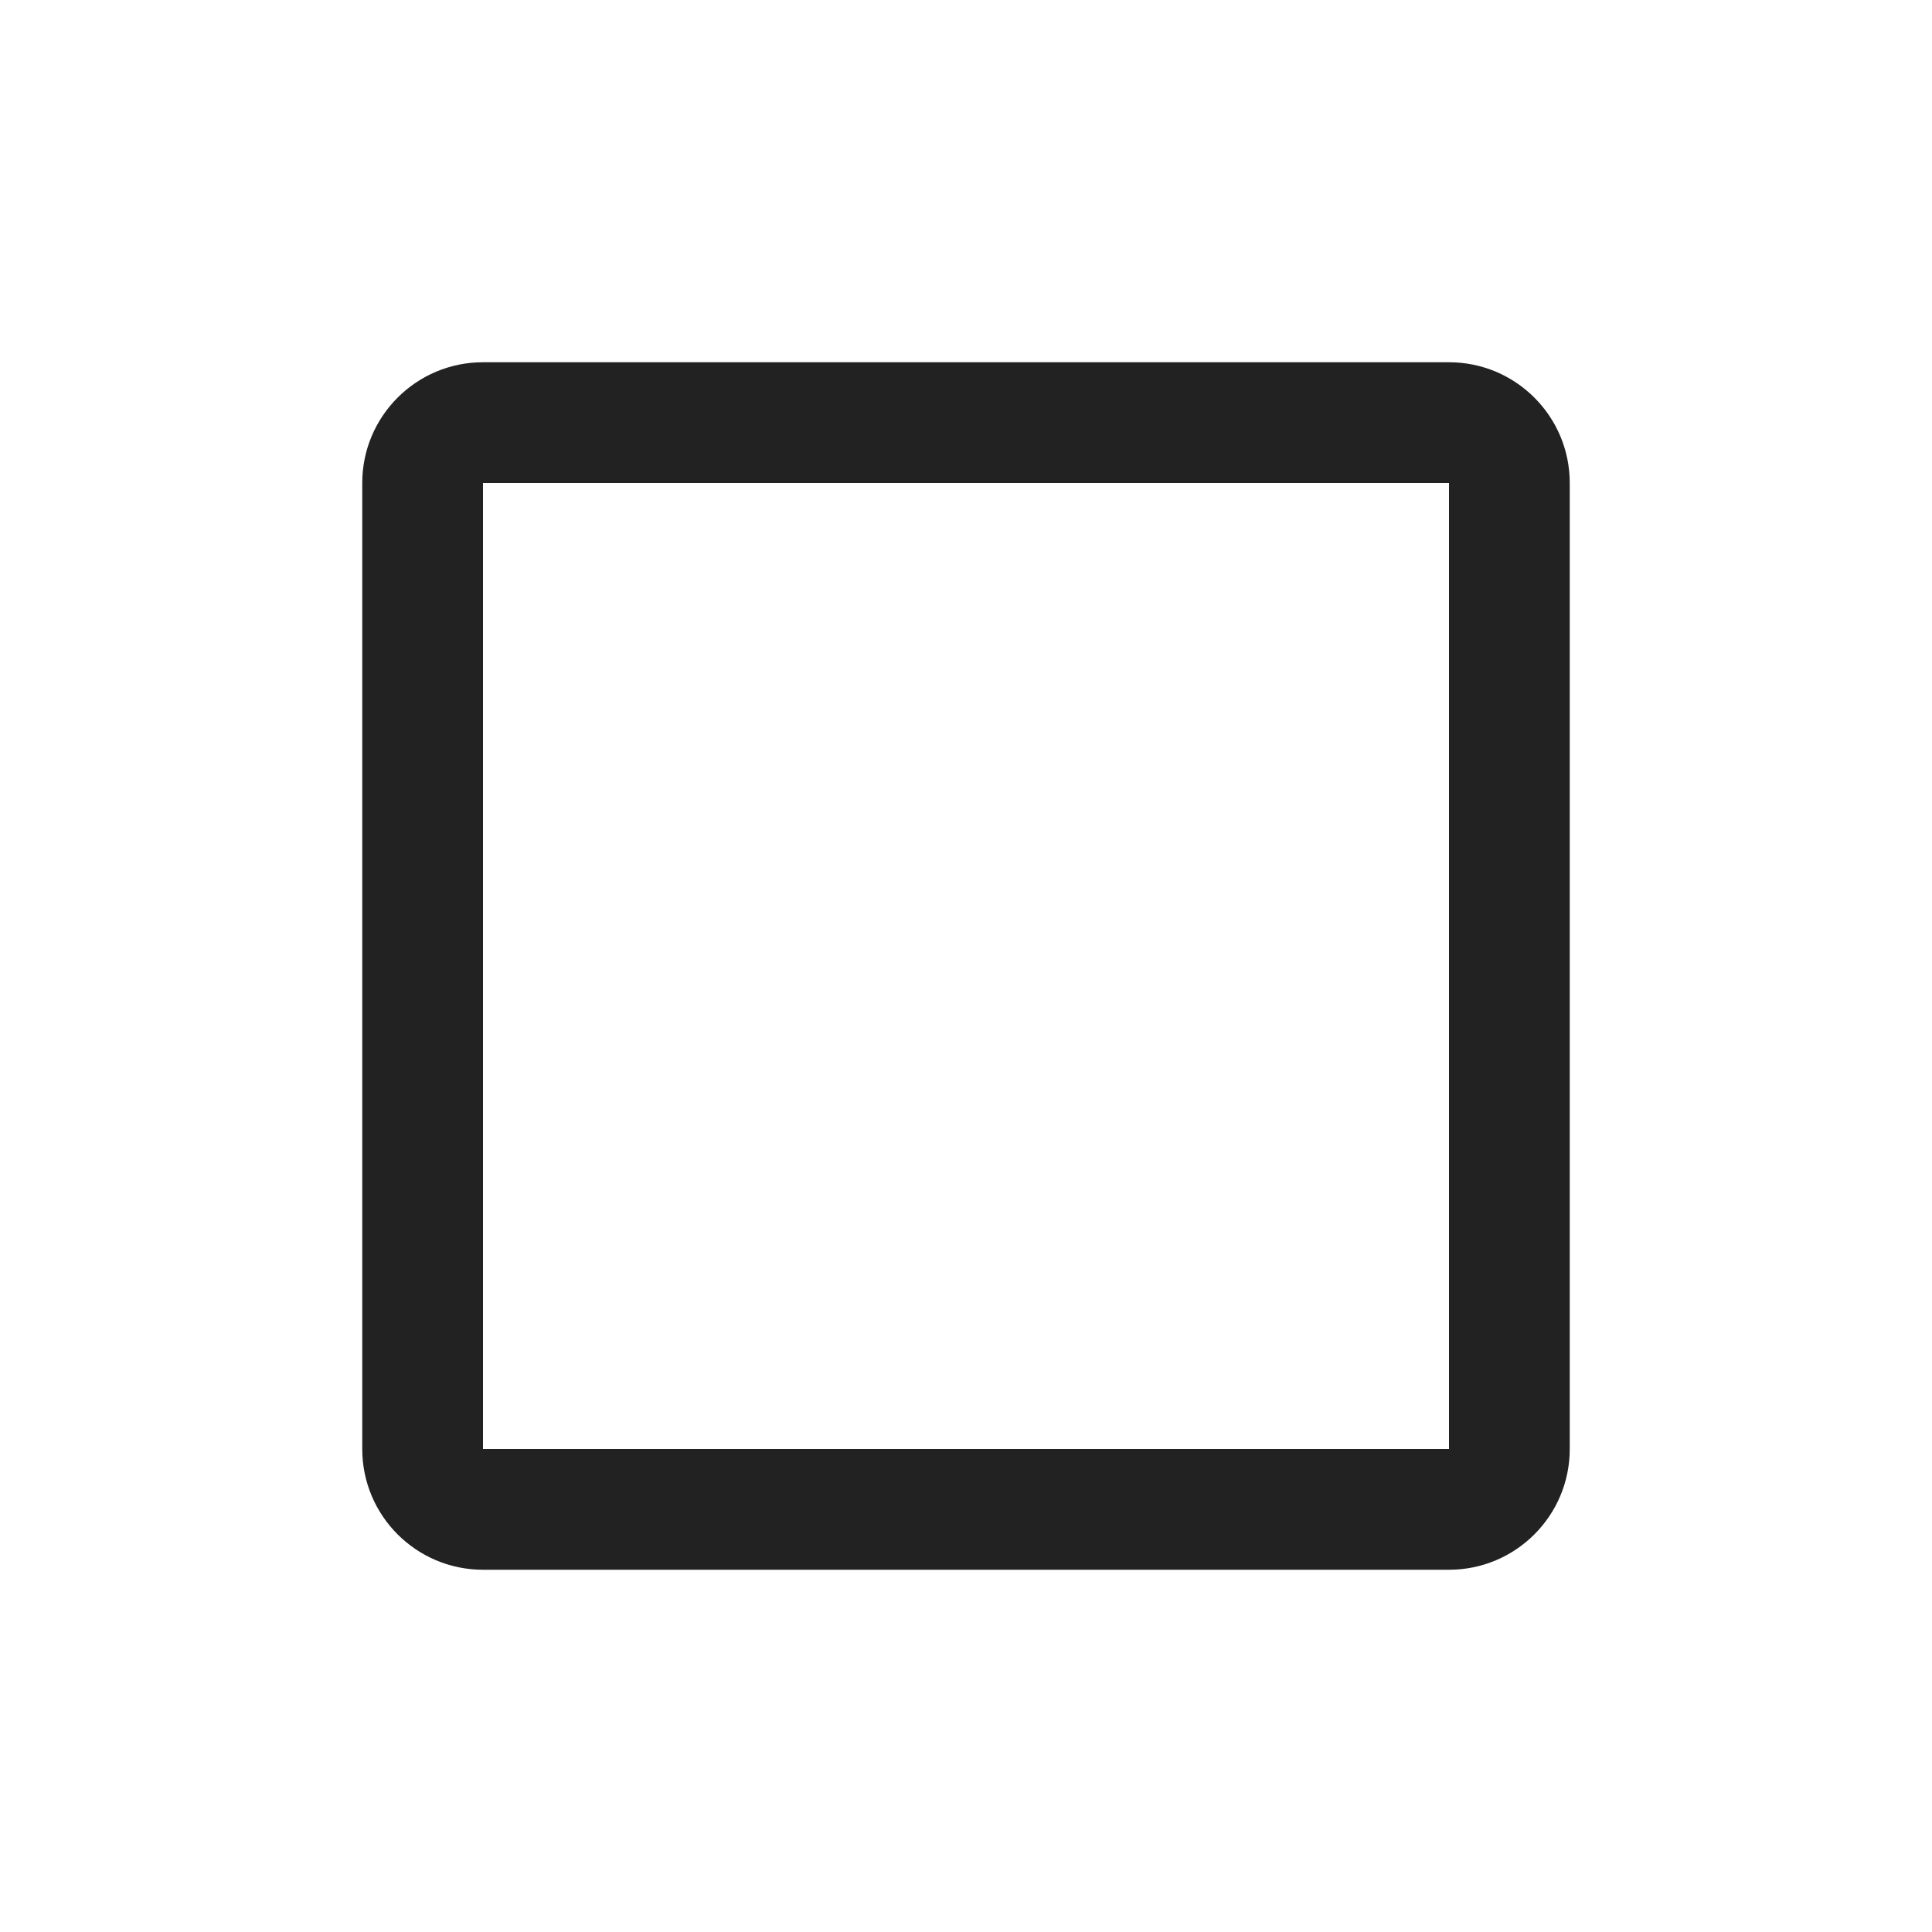
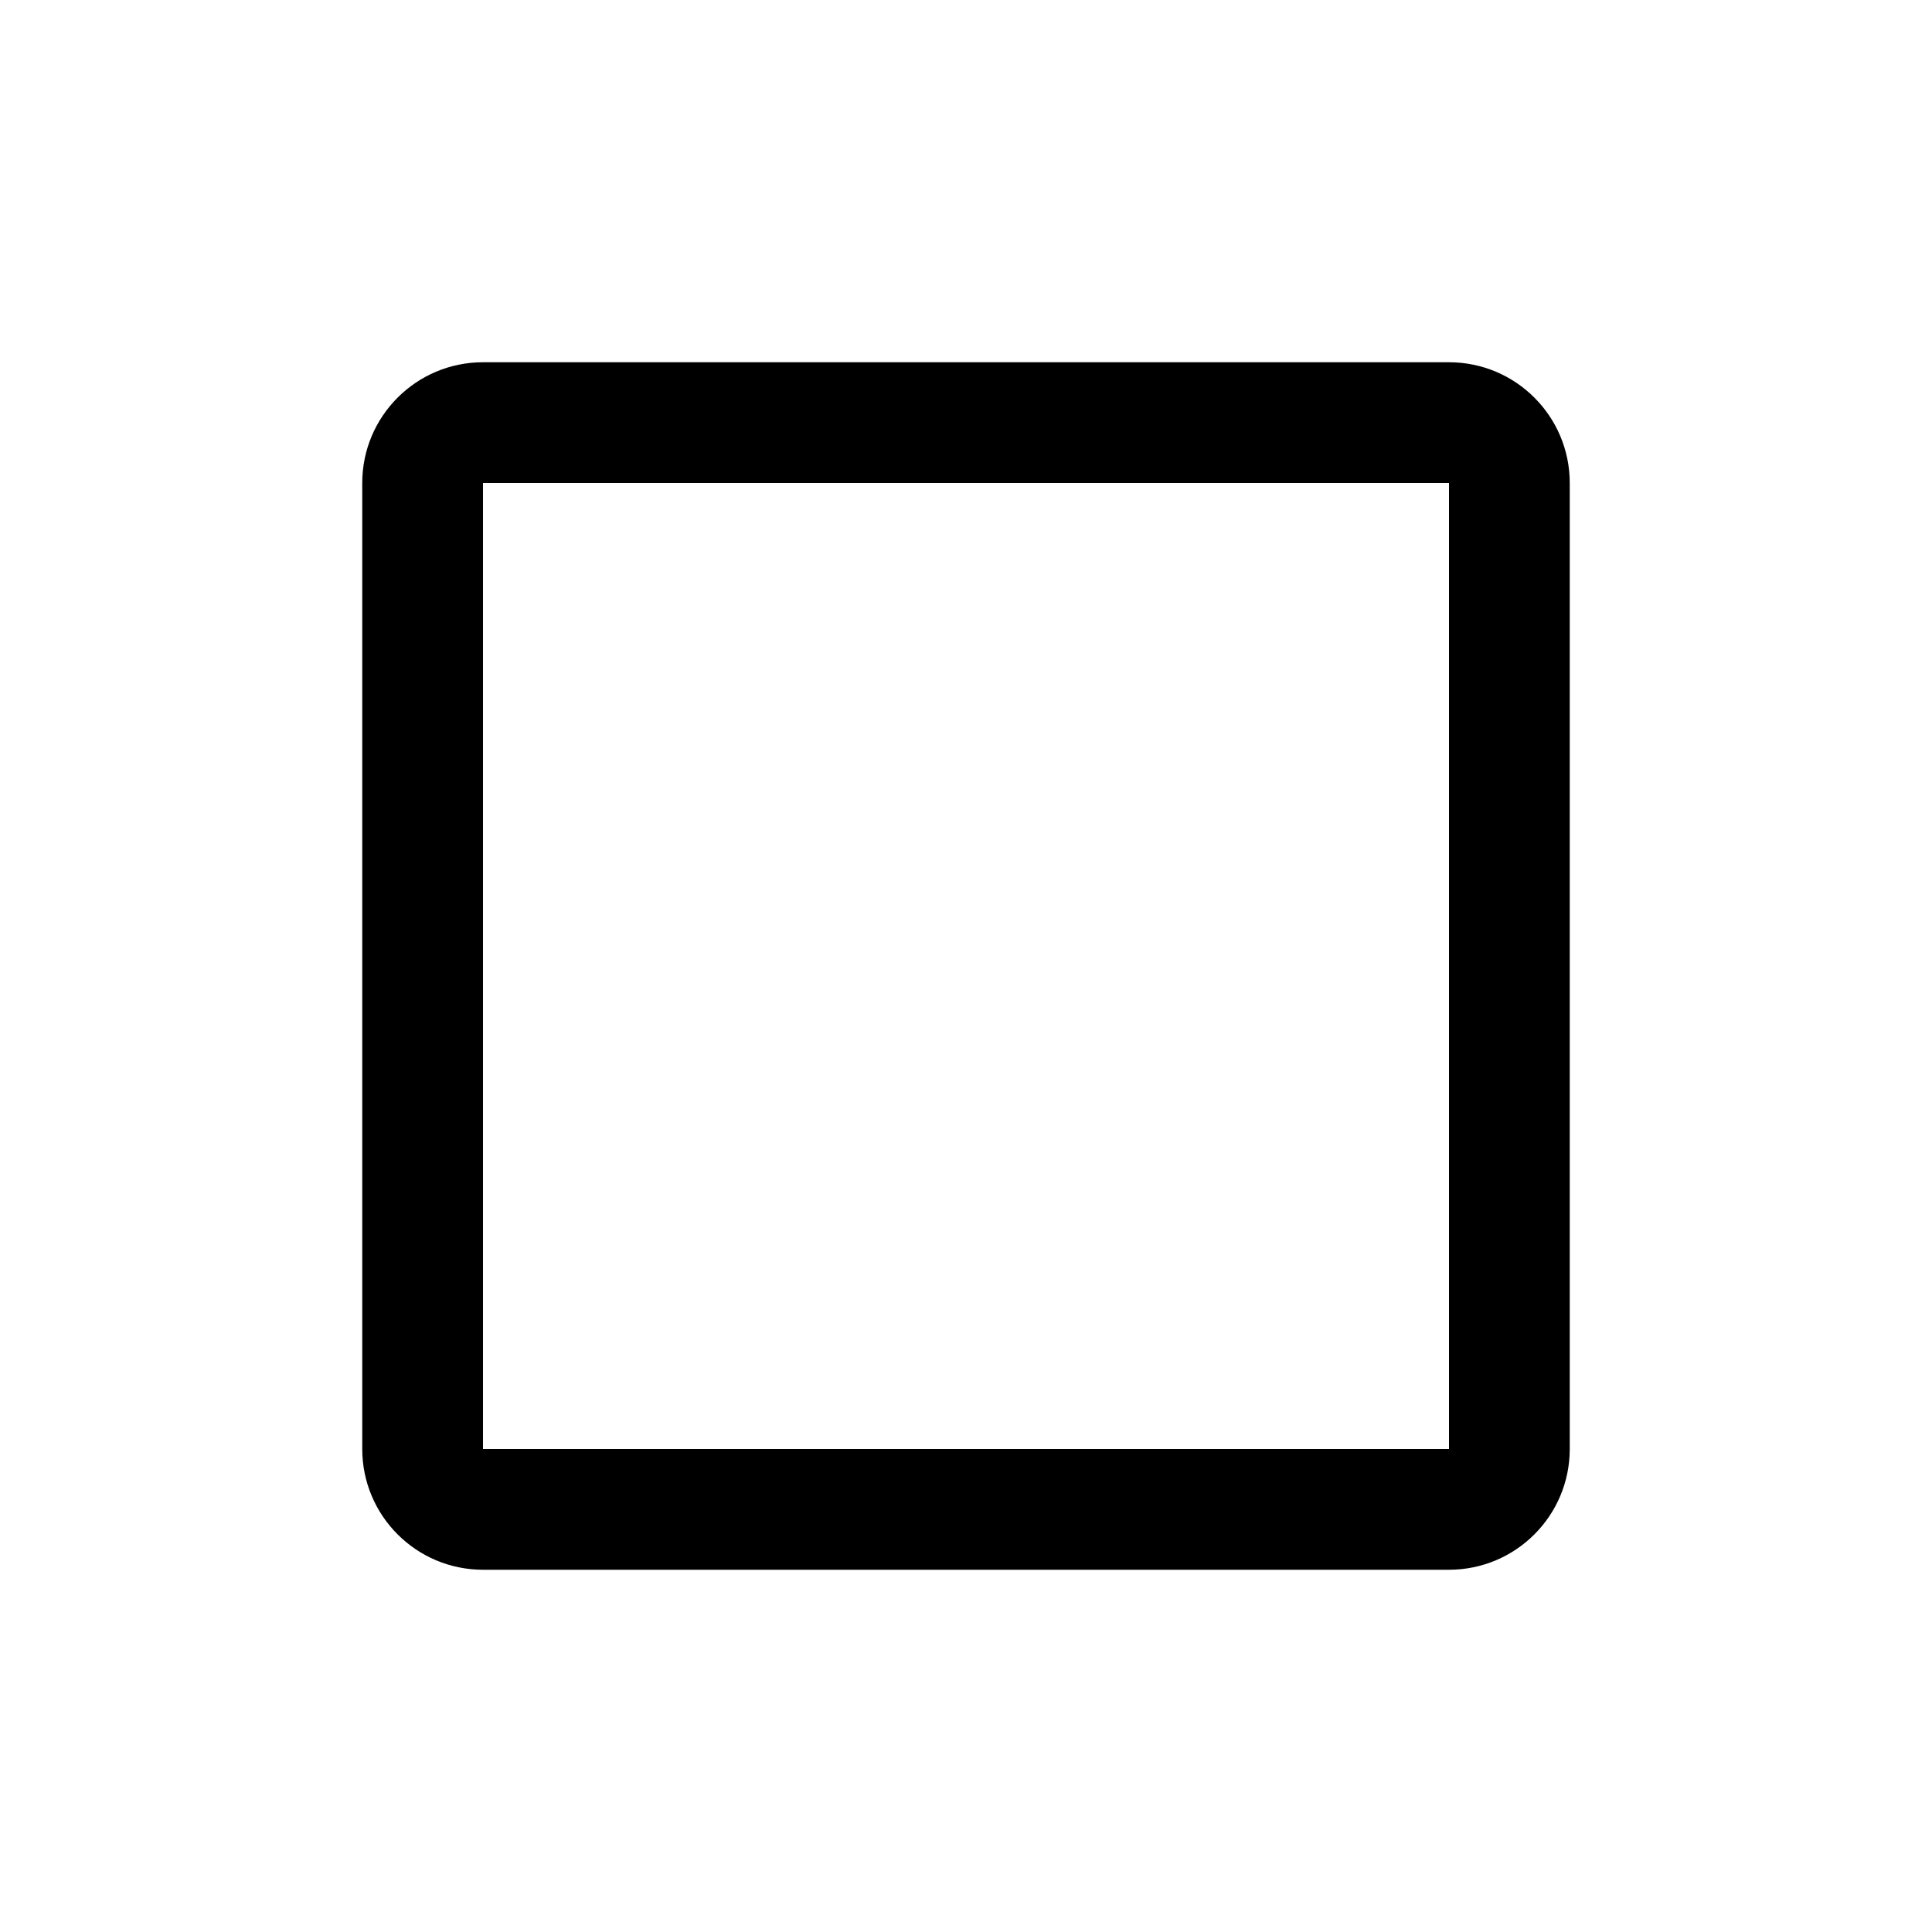
- <svg xmlns="http://www.w3.org/2000/svg" width="32" height="32" viewBox="0 0 32 32" fill="#222">
+ <svg xmlns="http://www.w3.org/2000/svg" width="32" height="32" viewBox="0 0 32 32" fill="#000">
  <path d="M24 8v16H8V8h16m0-2H8a2 2 0 0 0-2 2v16a2 2 0 0 0 2 2h16a2 2 0 0 0 2-2V8a2 2 0 0 0-2-2z" />
</svg>
